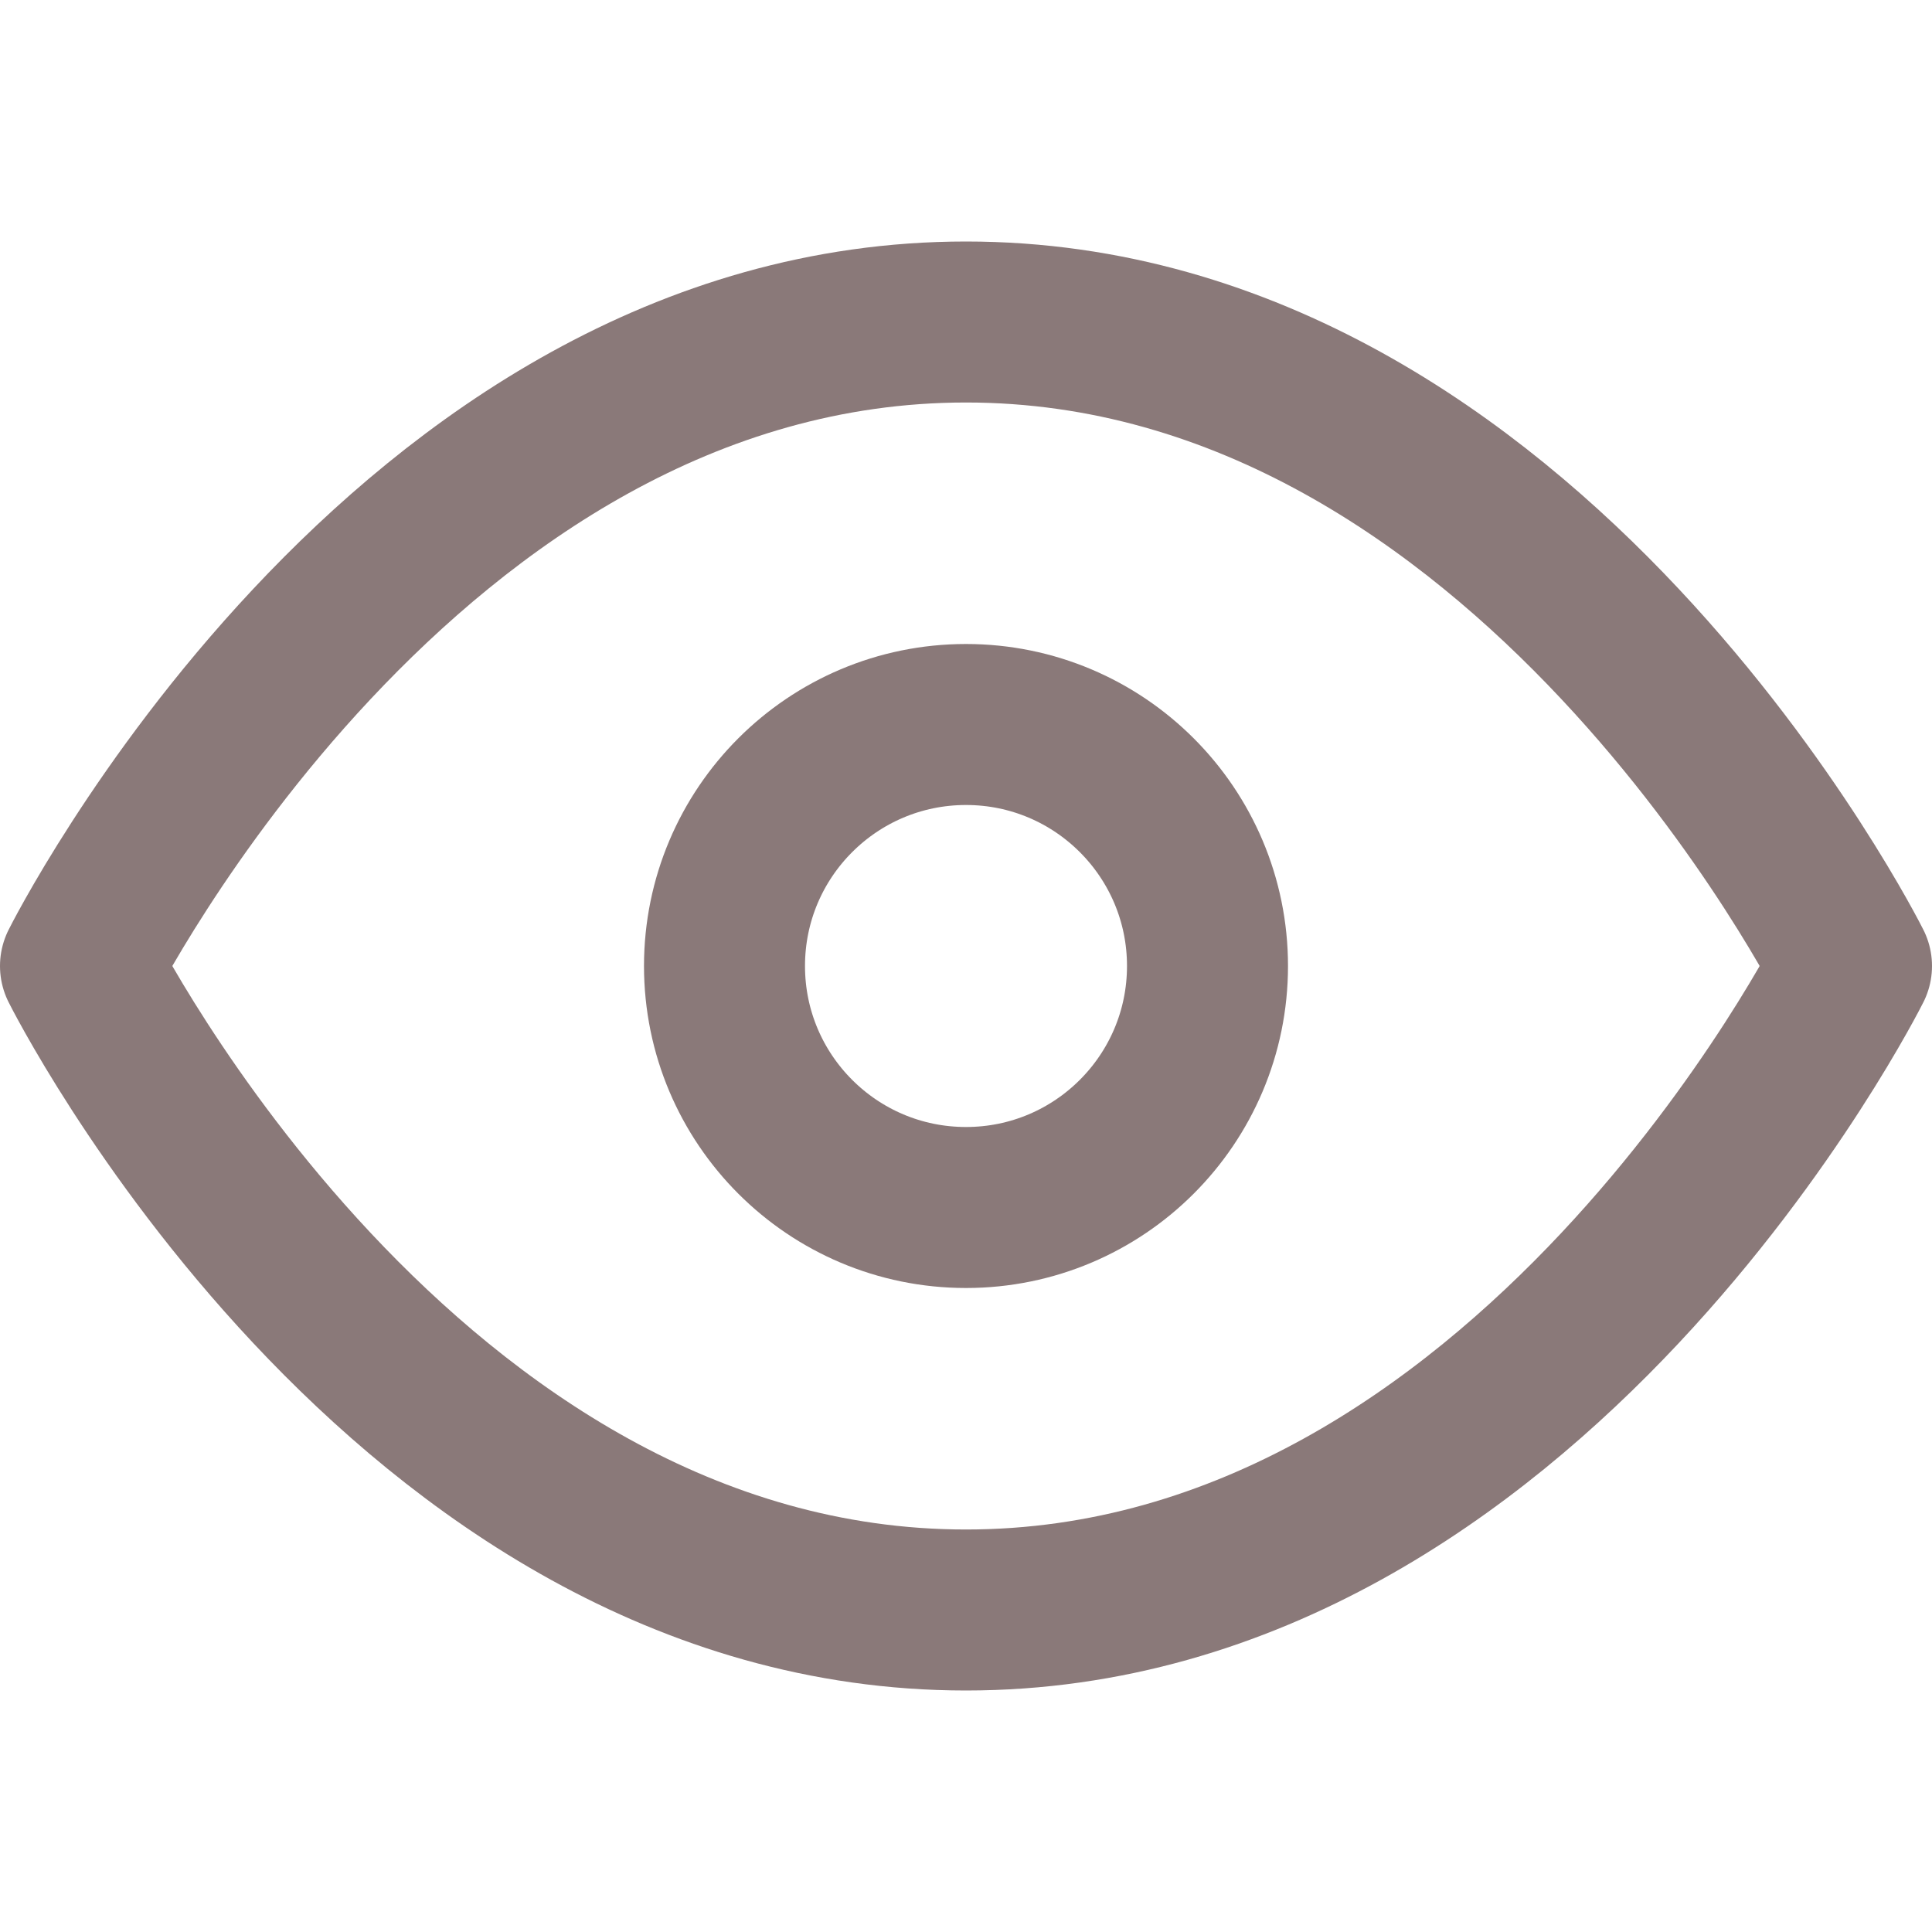
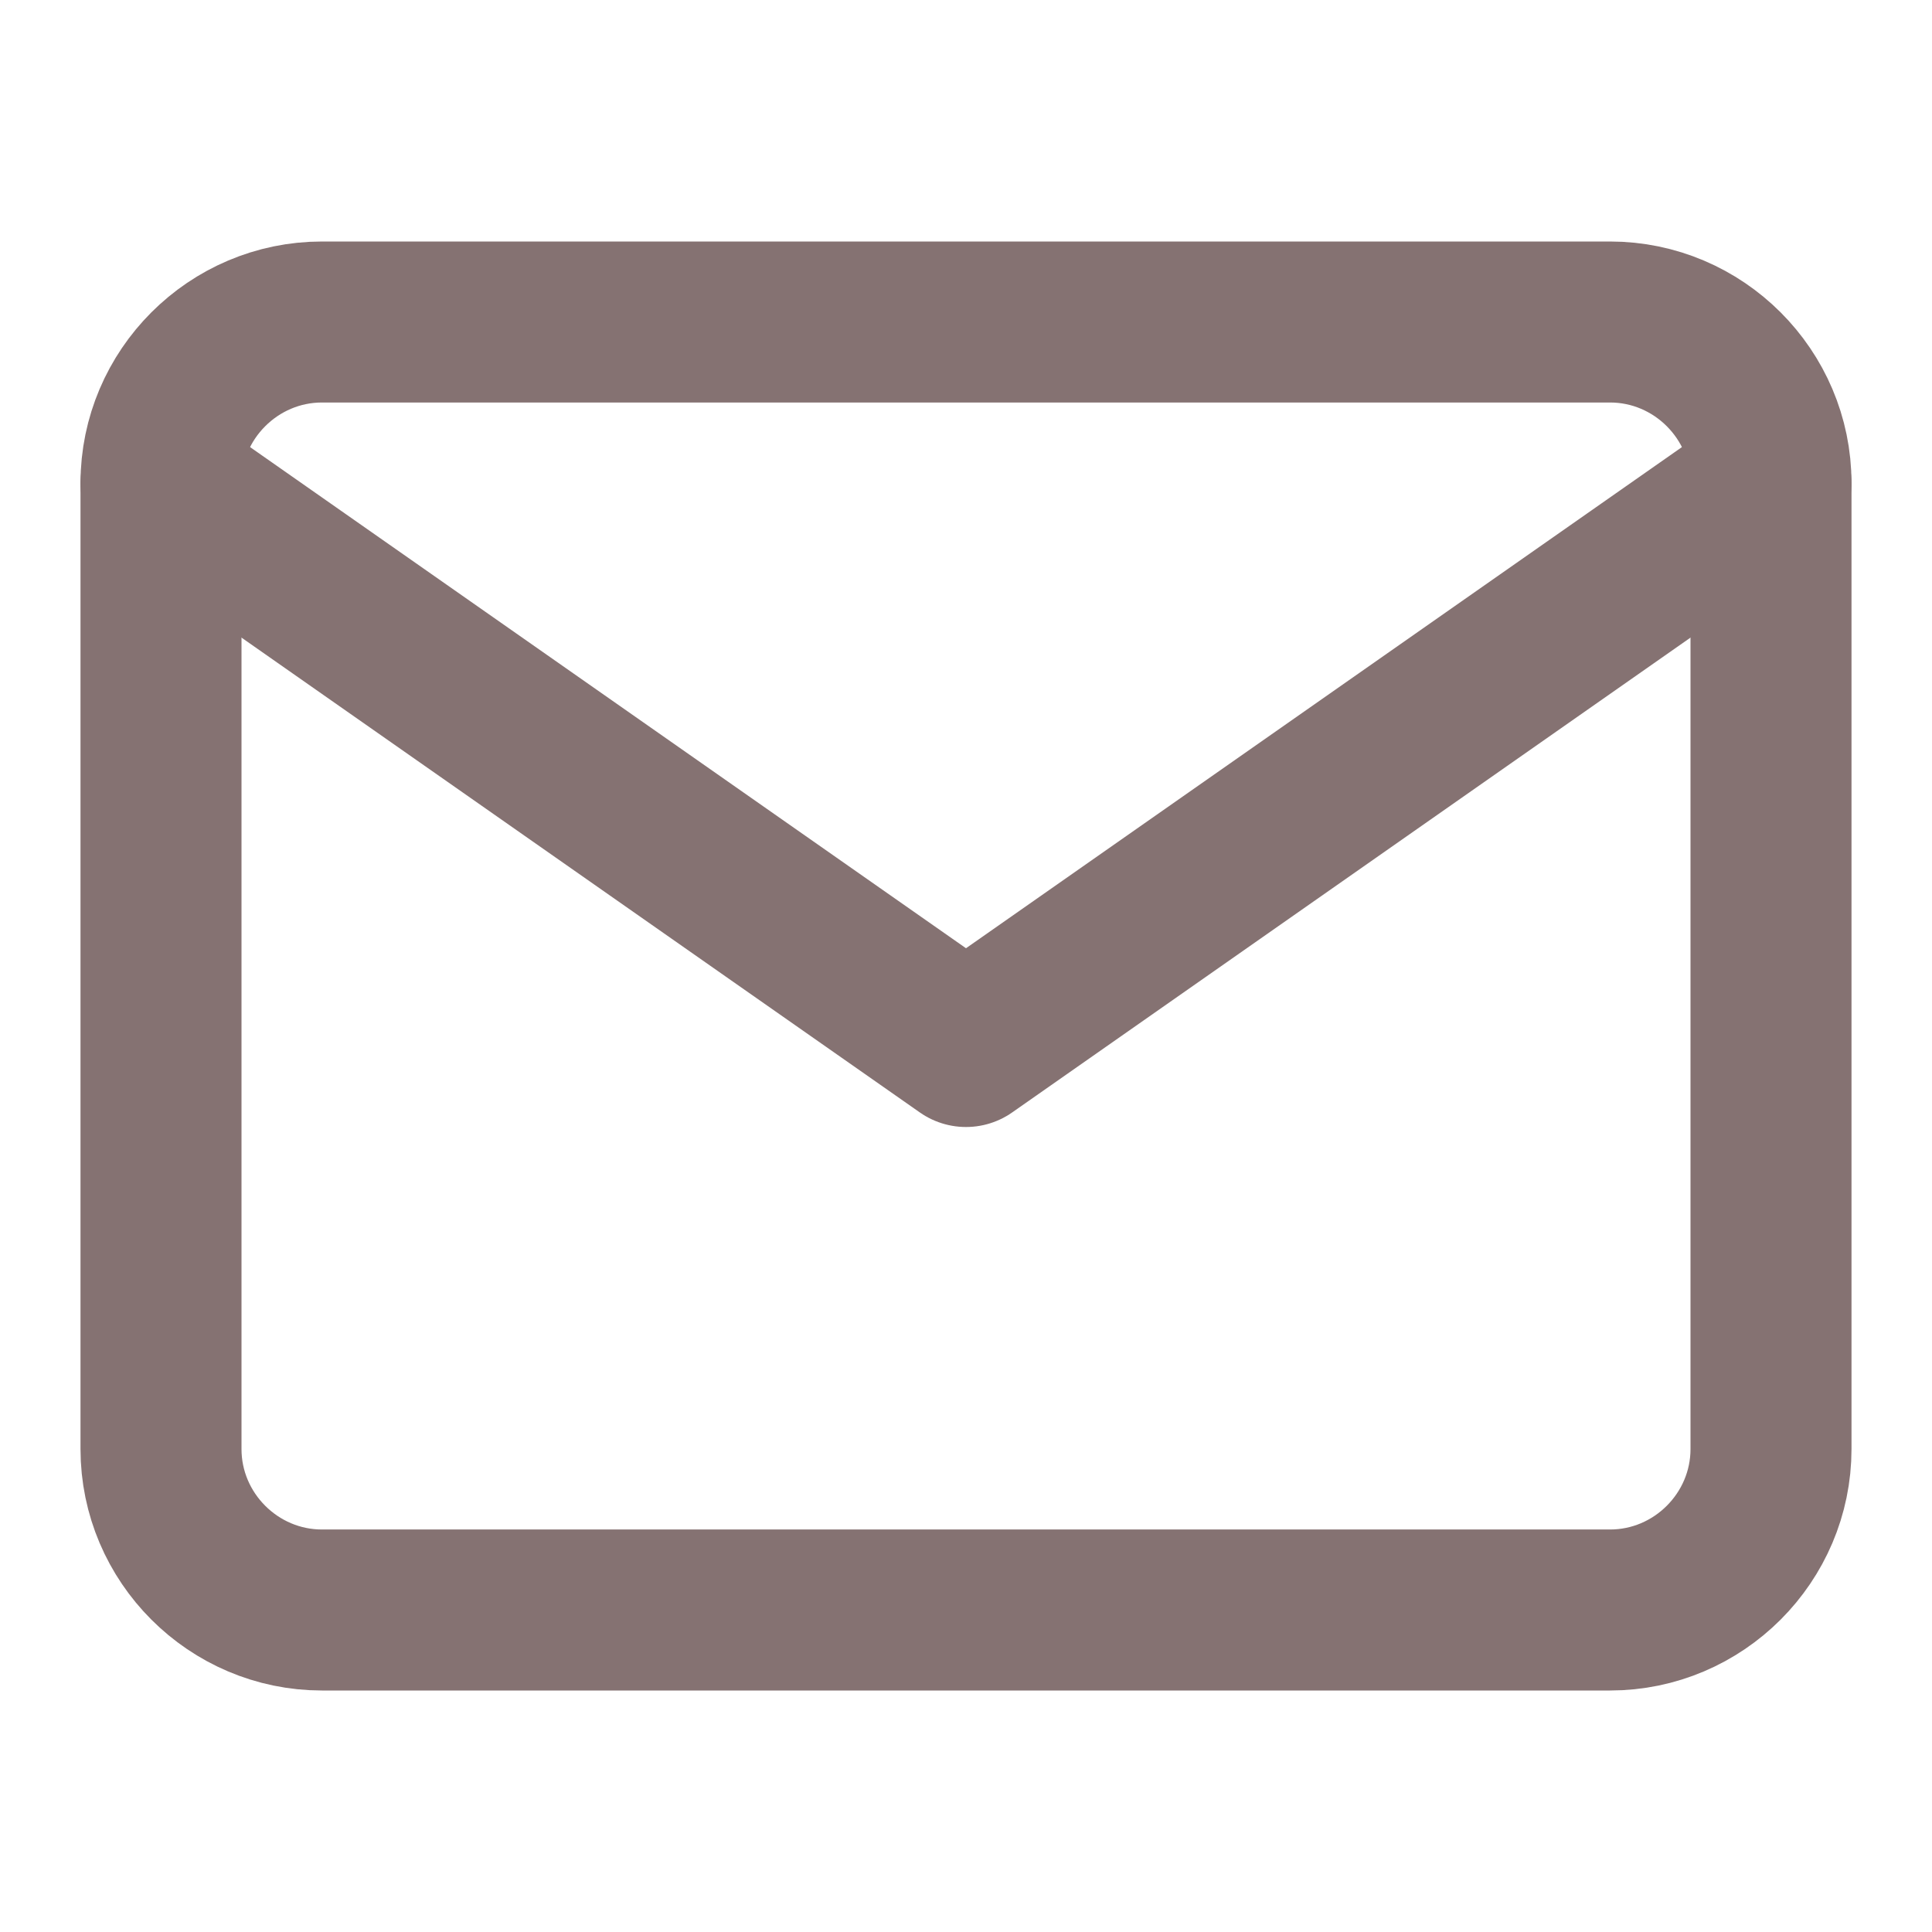
<svg xmlns="http://www.w3.org/2000/svg" width="24" height="24" viewBox="0 0 24 24" fill="none">
-   <path d="M1 12C1 12 5 4 12 4C19 4 23 12 23 12C23 12 19 20 12 20C5 20 1 12 1 12Z" stroke="#8A7979" stroke-width="2" stroke-linecap="round" stroke-linejoin="round" />
-   <path d="M12 15C13.657 15 15 13.657 15 12C15 10.343 13.657 9 12 9C10.343 9 9 10.343 9 12C9 13.657 10.343 15 12 15Z" stroke="#8A7979" stroke-width="2" stroke-linecap="round" stroke-linejoin="round" />
+   <path d="M4 4H20C21.1 4 22 4.9 22 6V18C22 19.1 21.1 20 20 20H4C2.9 20 2 19.1 2 18V6C2 4.9 2.9 4 4 4Z" stroke="#857272" stroke-width="2" stroke-linecap="round" stroke-linejoin="round" />
+   <path d="M22 6L12 13L2 6" stroke="#857272" stroke-width="2" stroke-linecap="round" stroke-linejoin="round" />
</svg>
